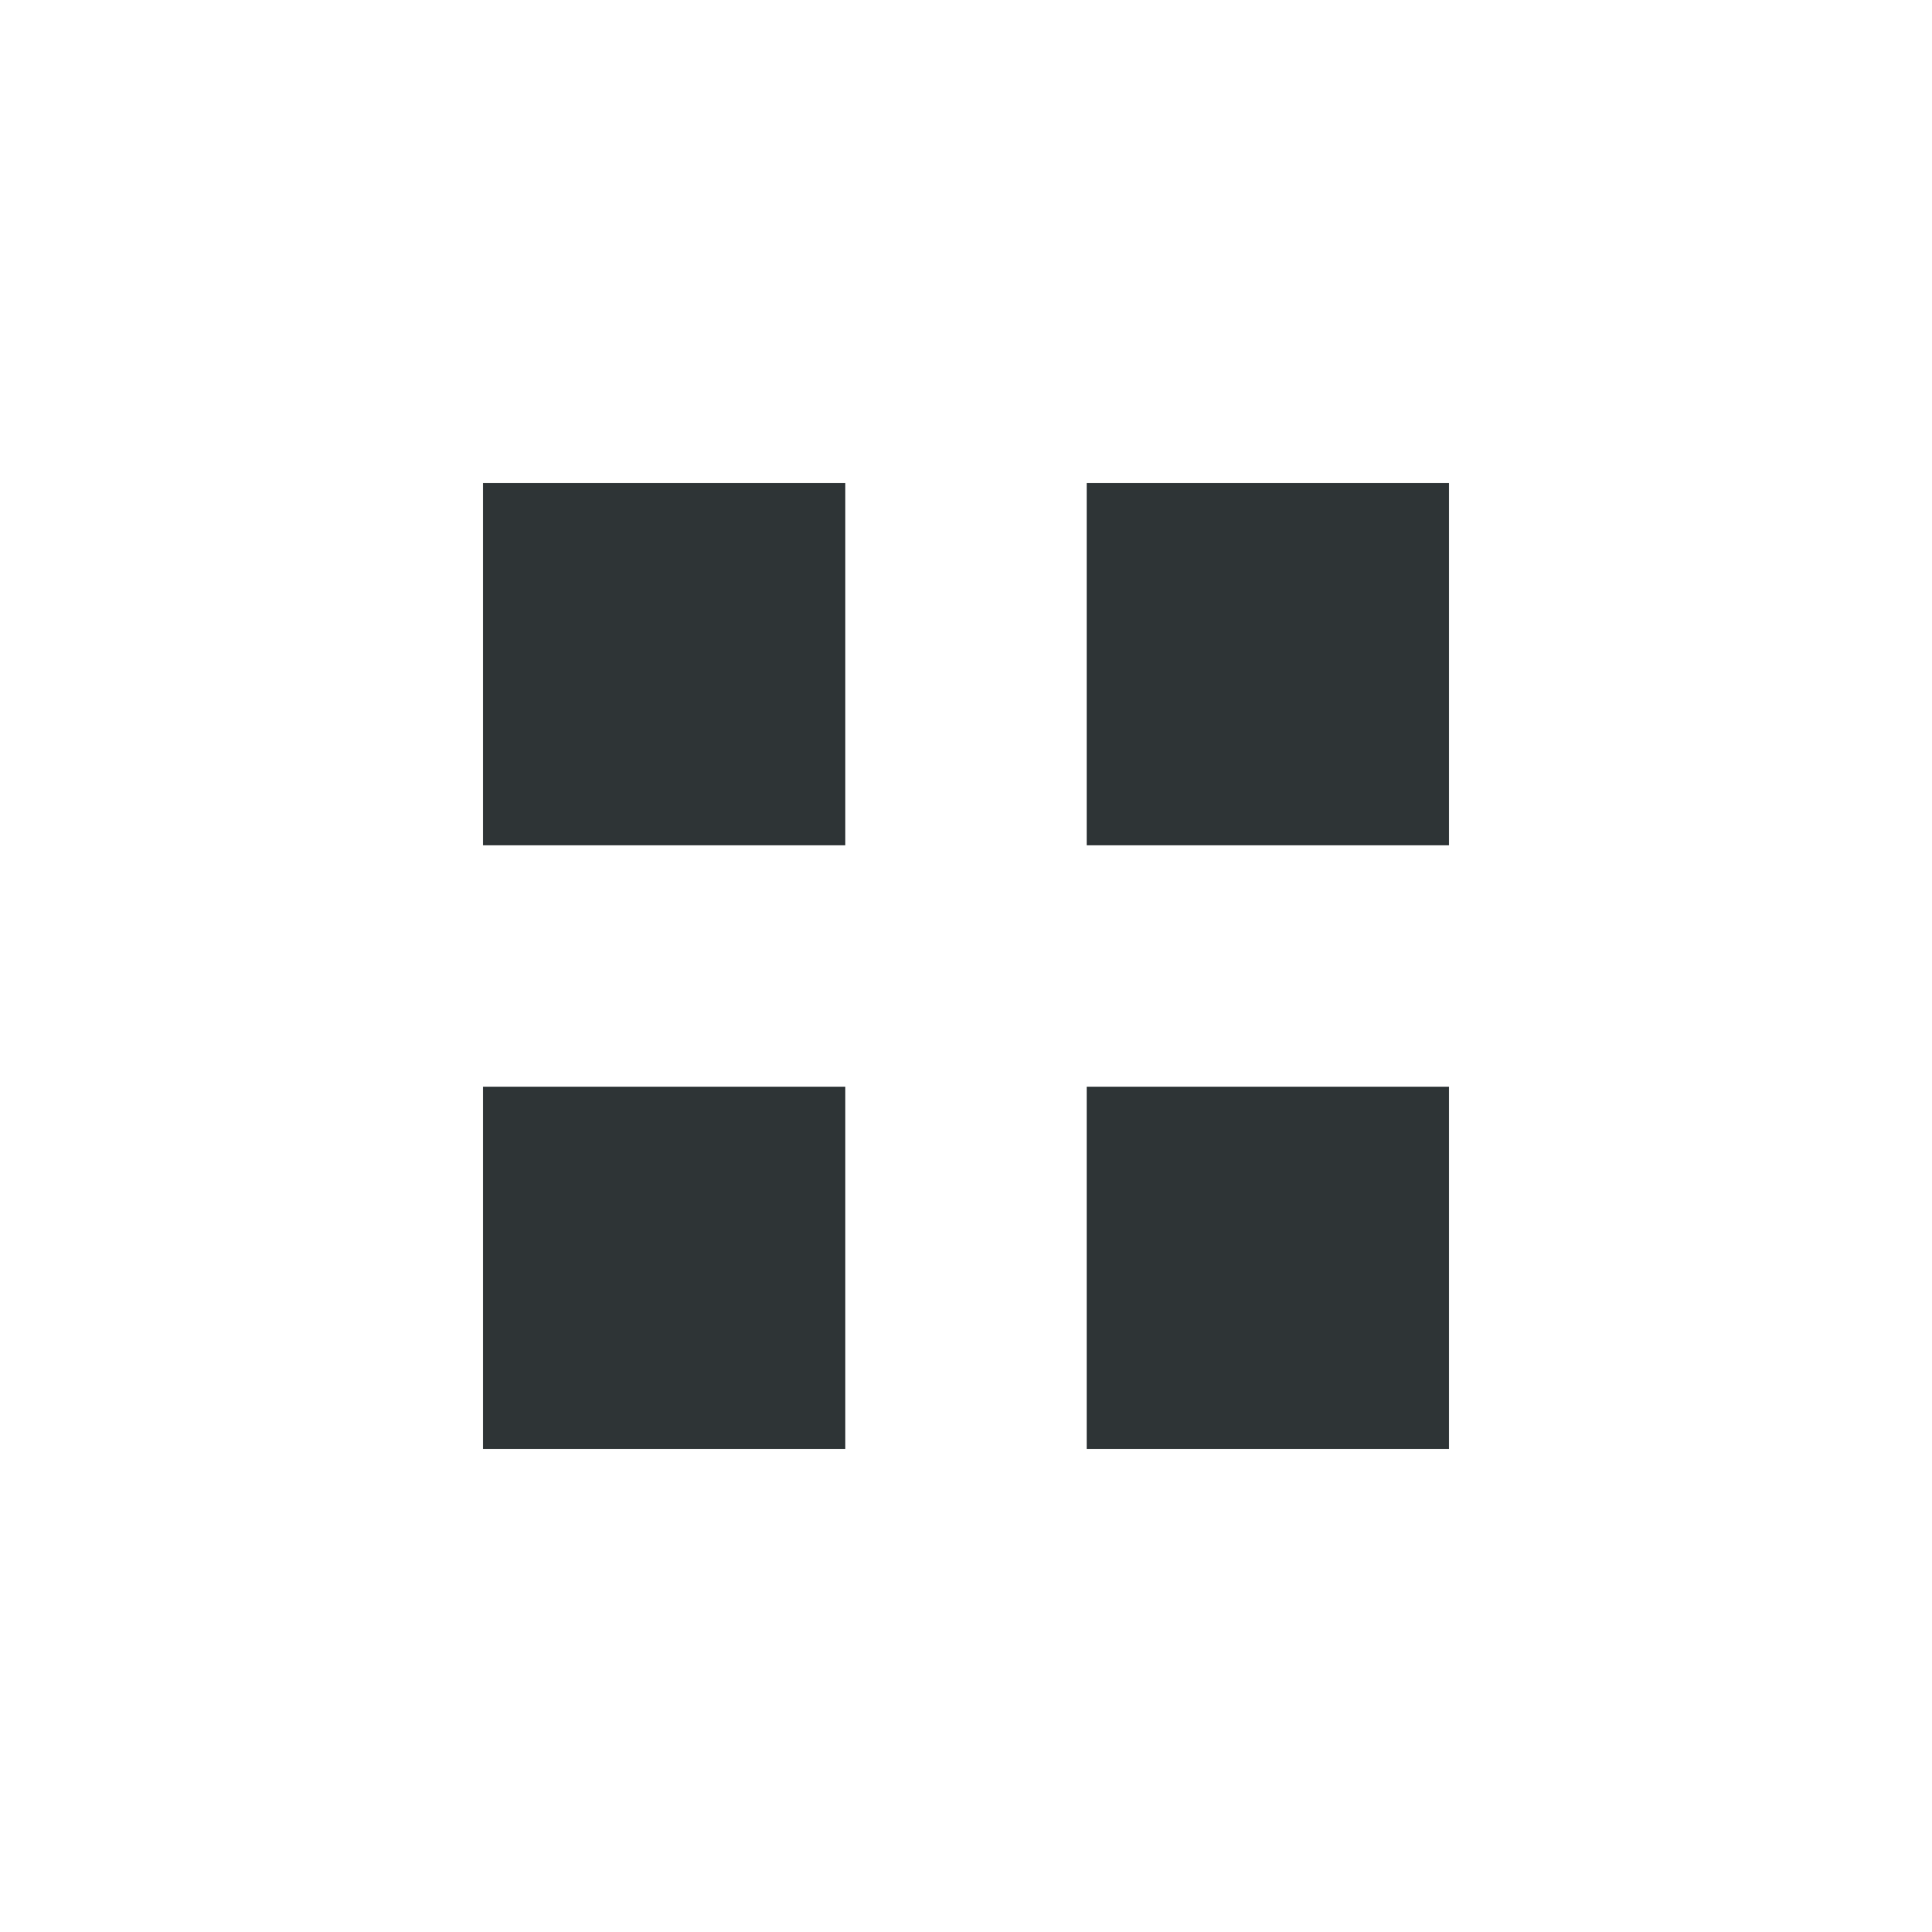
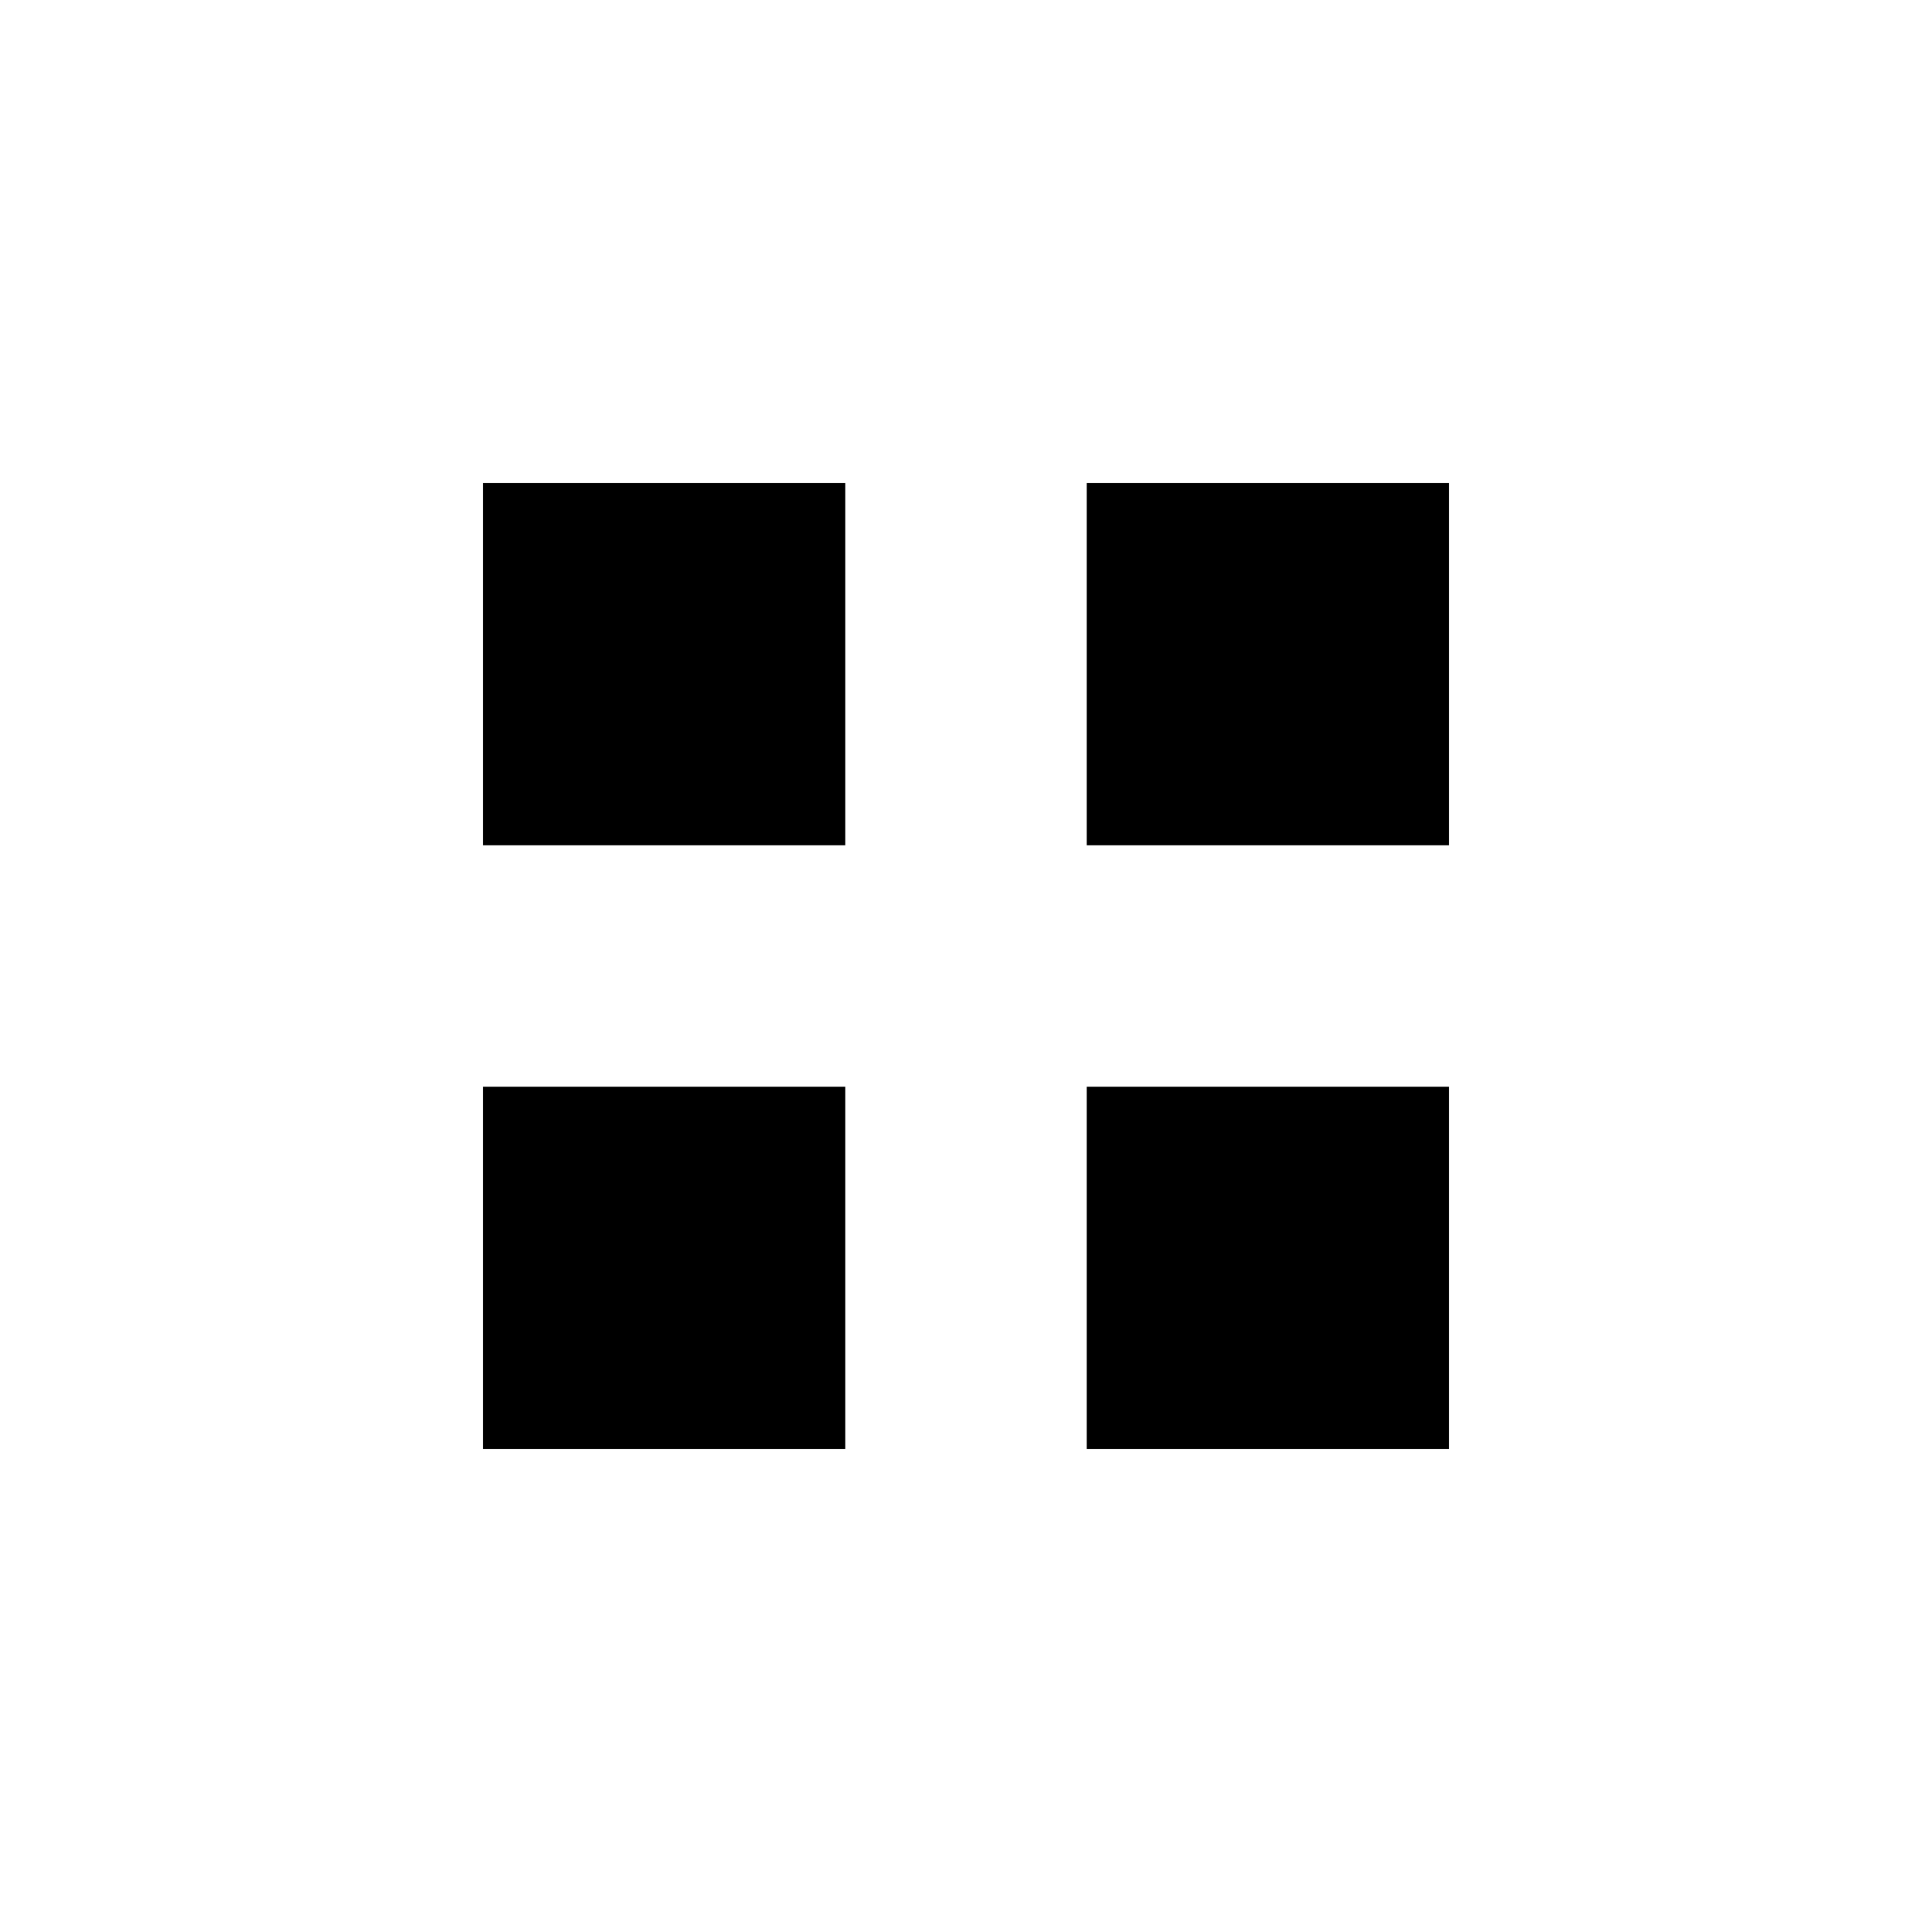
<svg xmlns="http://www.w3.org/2000/svg" height="16px" width="16px" version="1.1">
-   <g fill="#2e3436">
+   <g fill="ButtonText">
    <rect y="-12" width="3" x="4" transform="rotate(90)" height="3" />
    <rect y="-7" width="3" x="4" transform="rotate(90)" height="3" />
    <rect y="-7" width="3" x="9" transform="rotate(90)" height="3" />
    <rect y="-12" width="3" x="9" transform="rotate(90)" height="3" />
  </g>
</svg>
